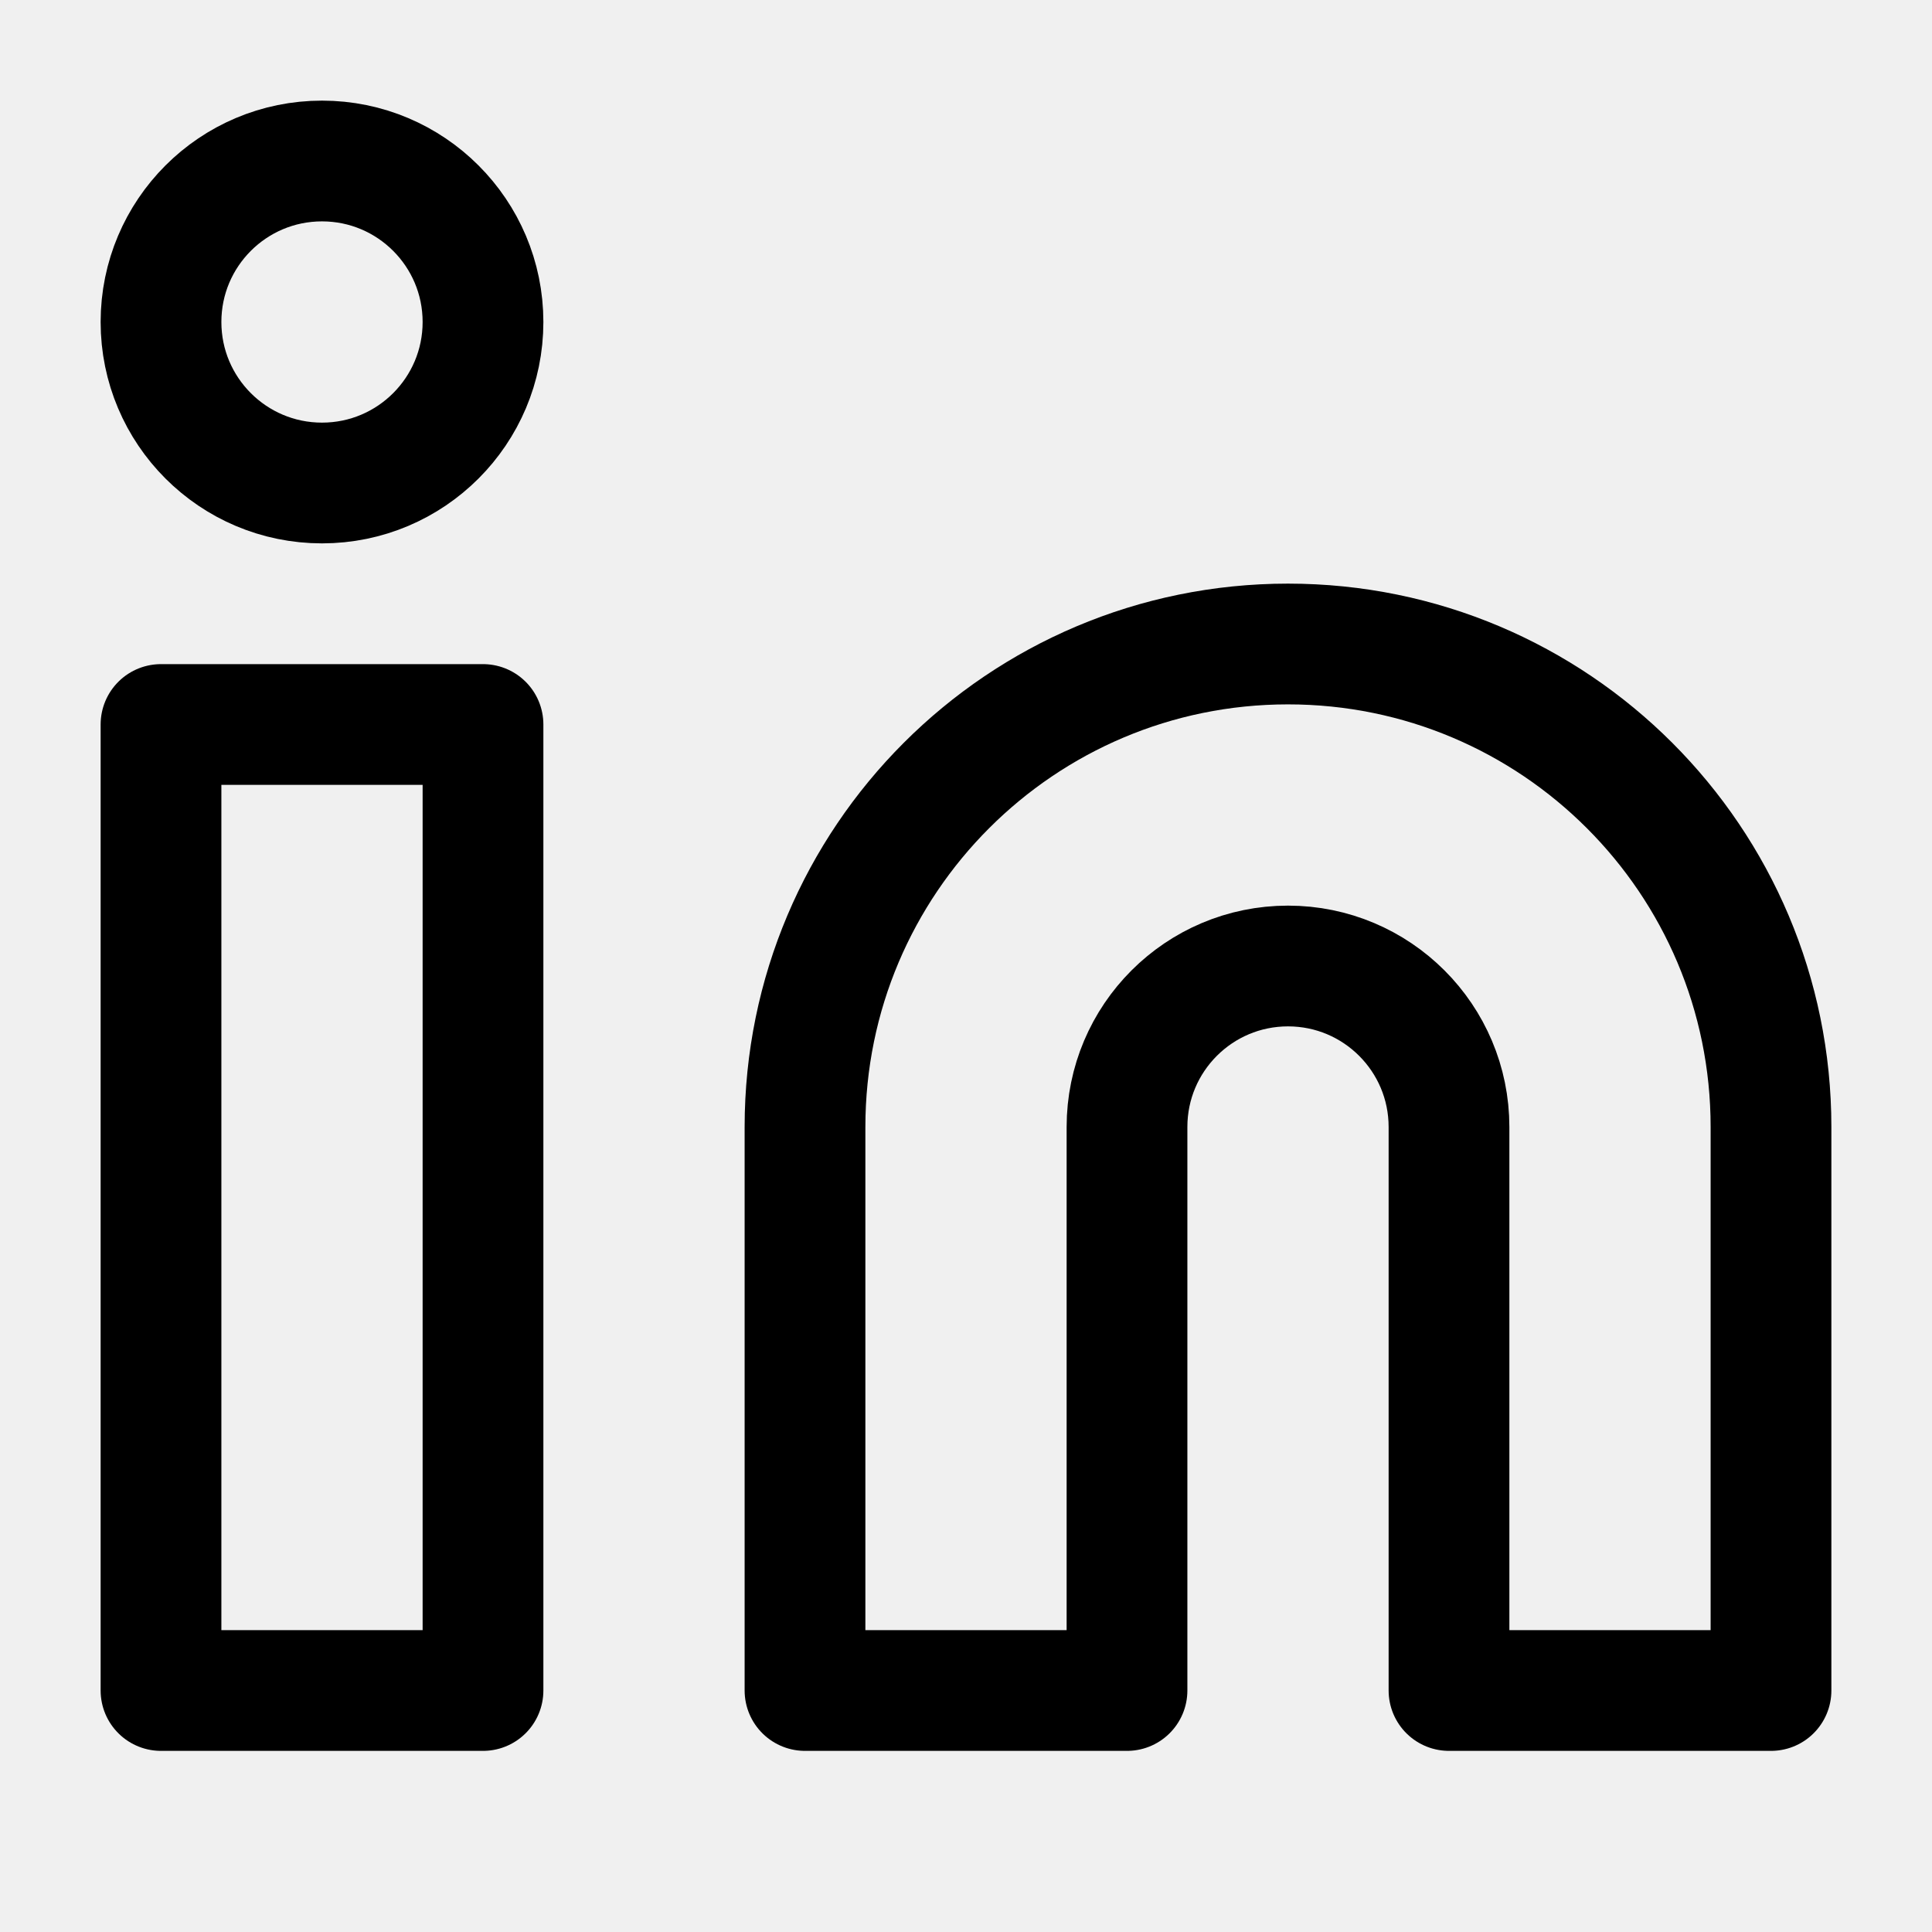
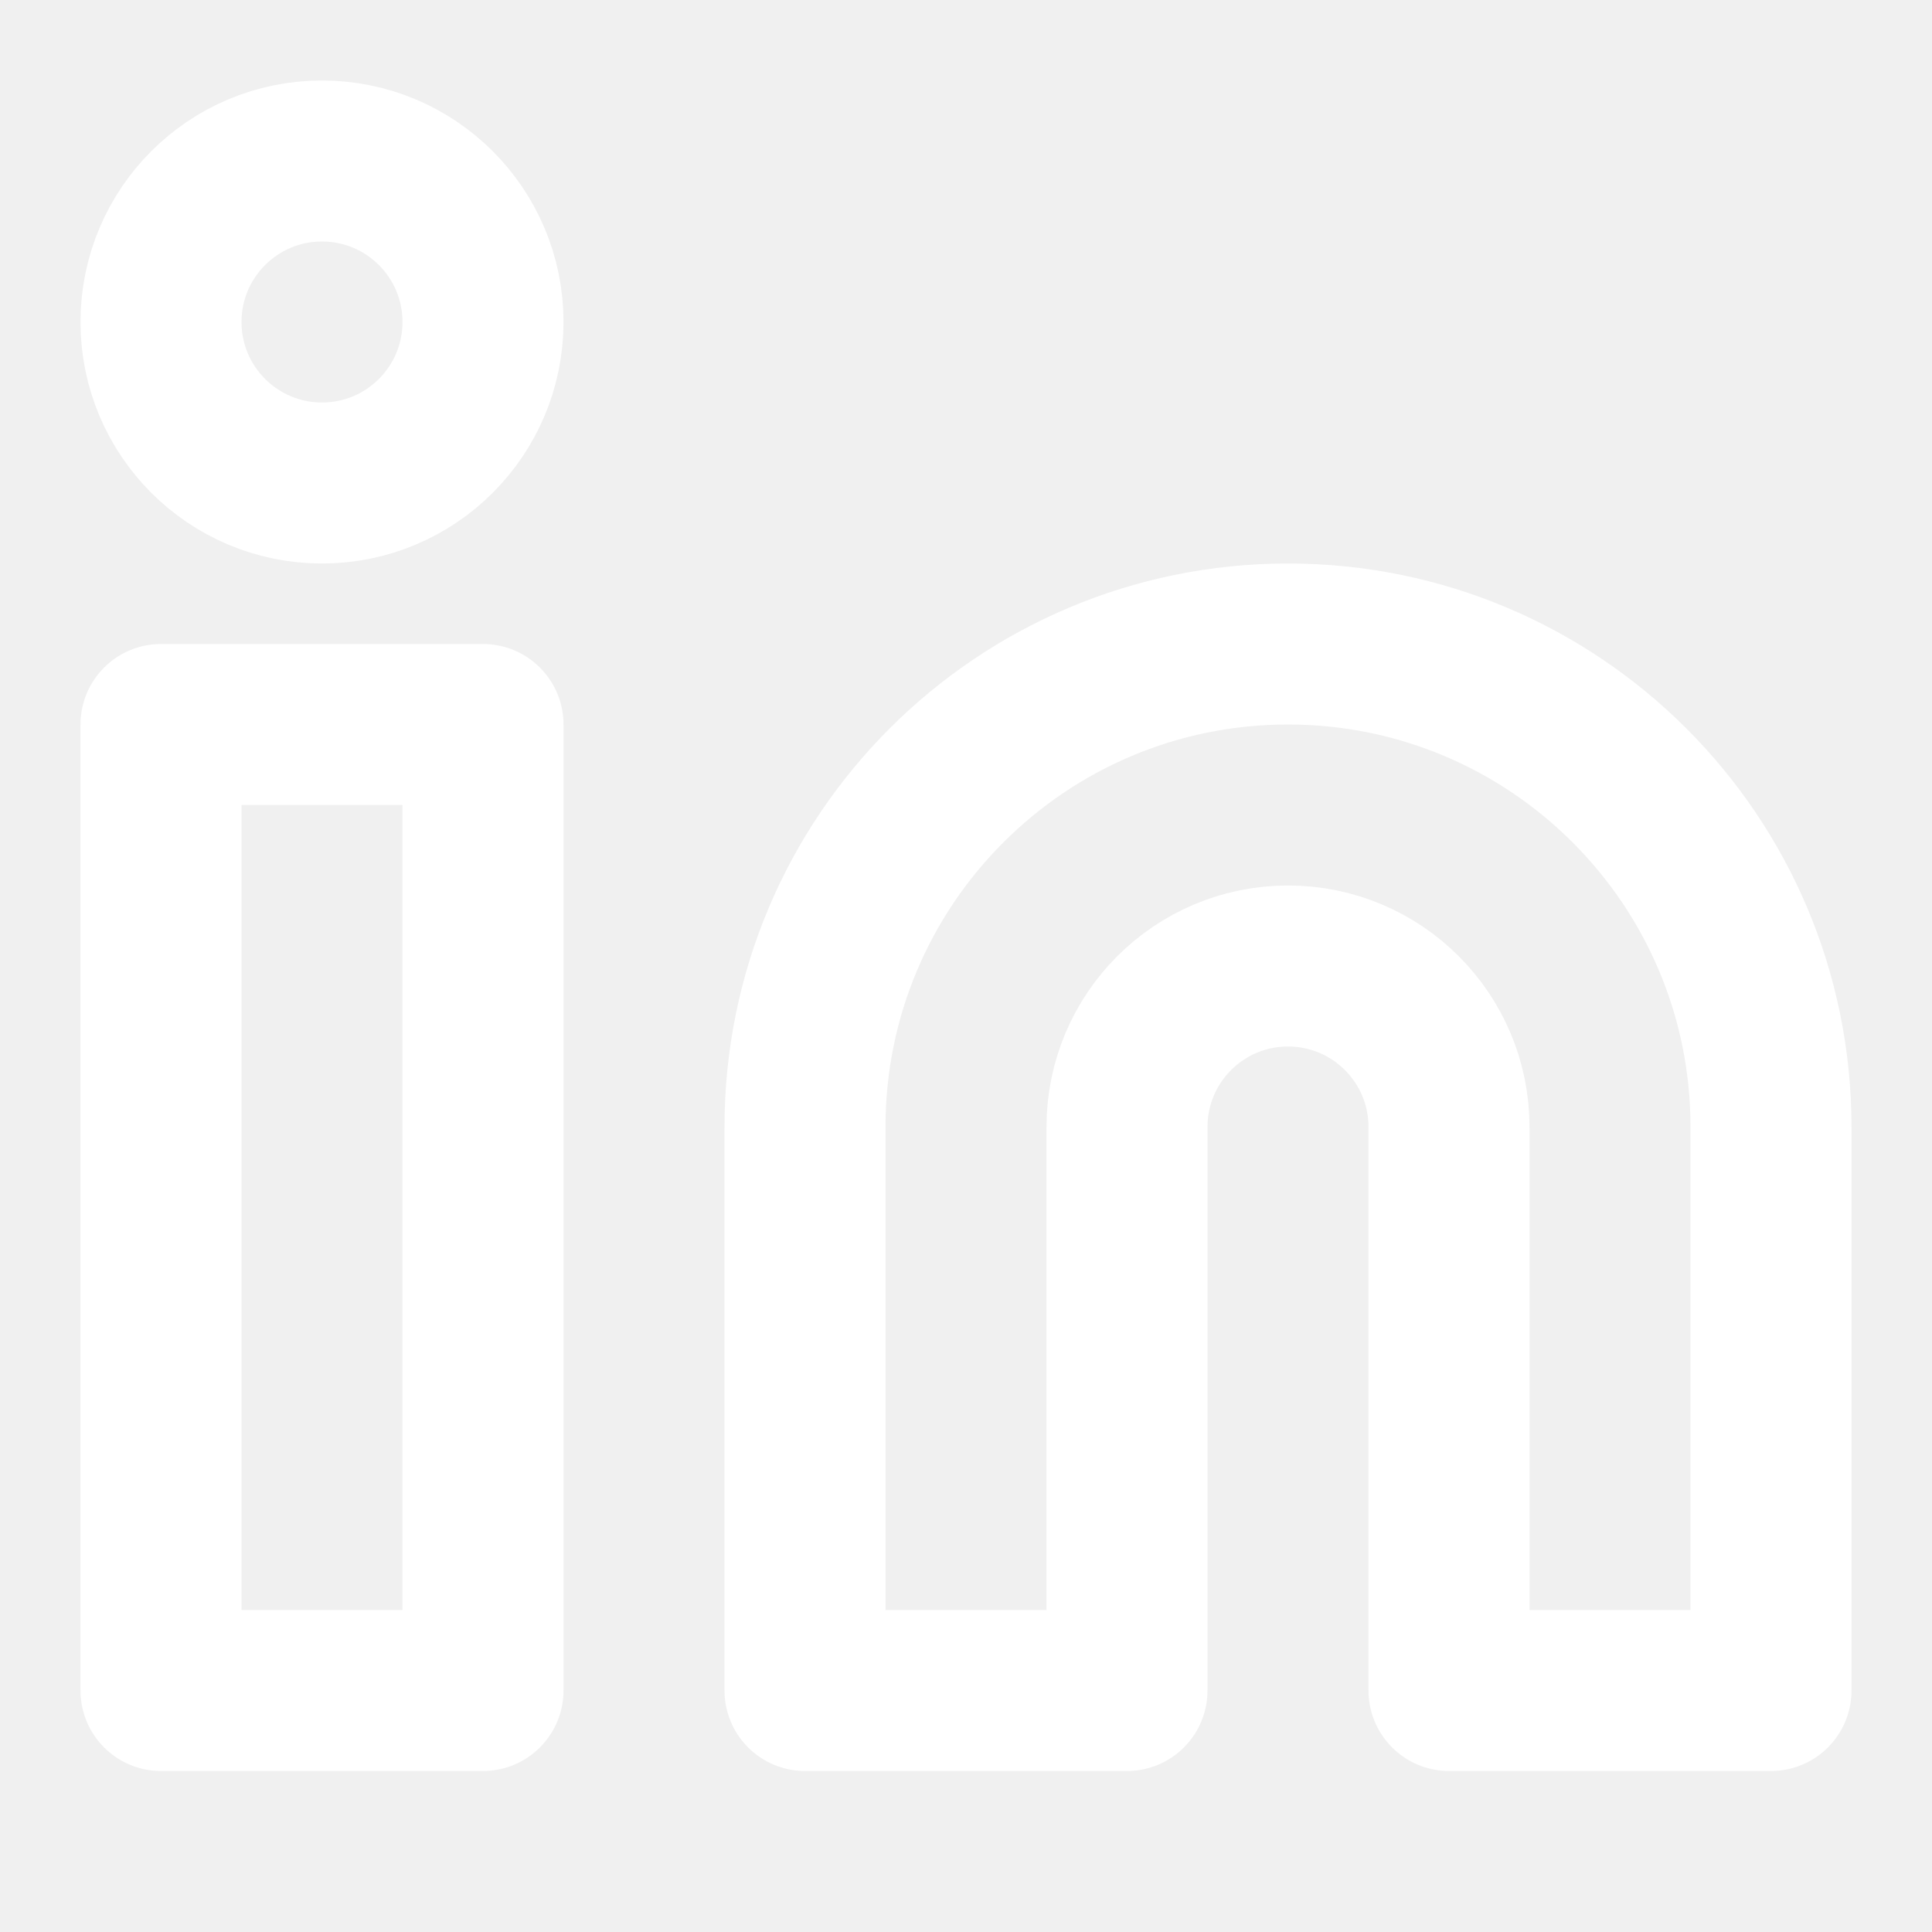
- <svg xmlns="http://www.w3.org/2000/svg" width="100" height="100" viewBox="0 0 24 24" fill="none" stroke="currentColor" stroke-width="1.5" stroke-linecap="round" stroke-linejoin="round" class="feather feather-linkedin">
+ <svg xmlns="http://www.w3.org/2000/svg" width="64" height="64" viewBox="0 0 24 24" fill="none" stroke="white" stroke-width="2" stroke-linecap="round" stroke-linejoin="round" class="feather feather-linkedin">
  <path d="M16 8a6 6 0 0 1 6 6v7h-4v-7a2 2 0 0 0-2-2 2 2 0 0 0-2 2v7h-4v-7a6 6 0 0 1 6-6z" />
  <rect x="2" y="9" width="4" height="12" />
  <circle cx="4" cy="4" r="2" />
</svg>
